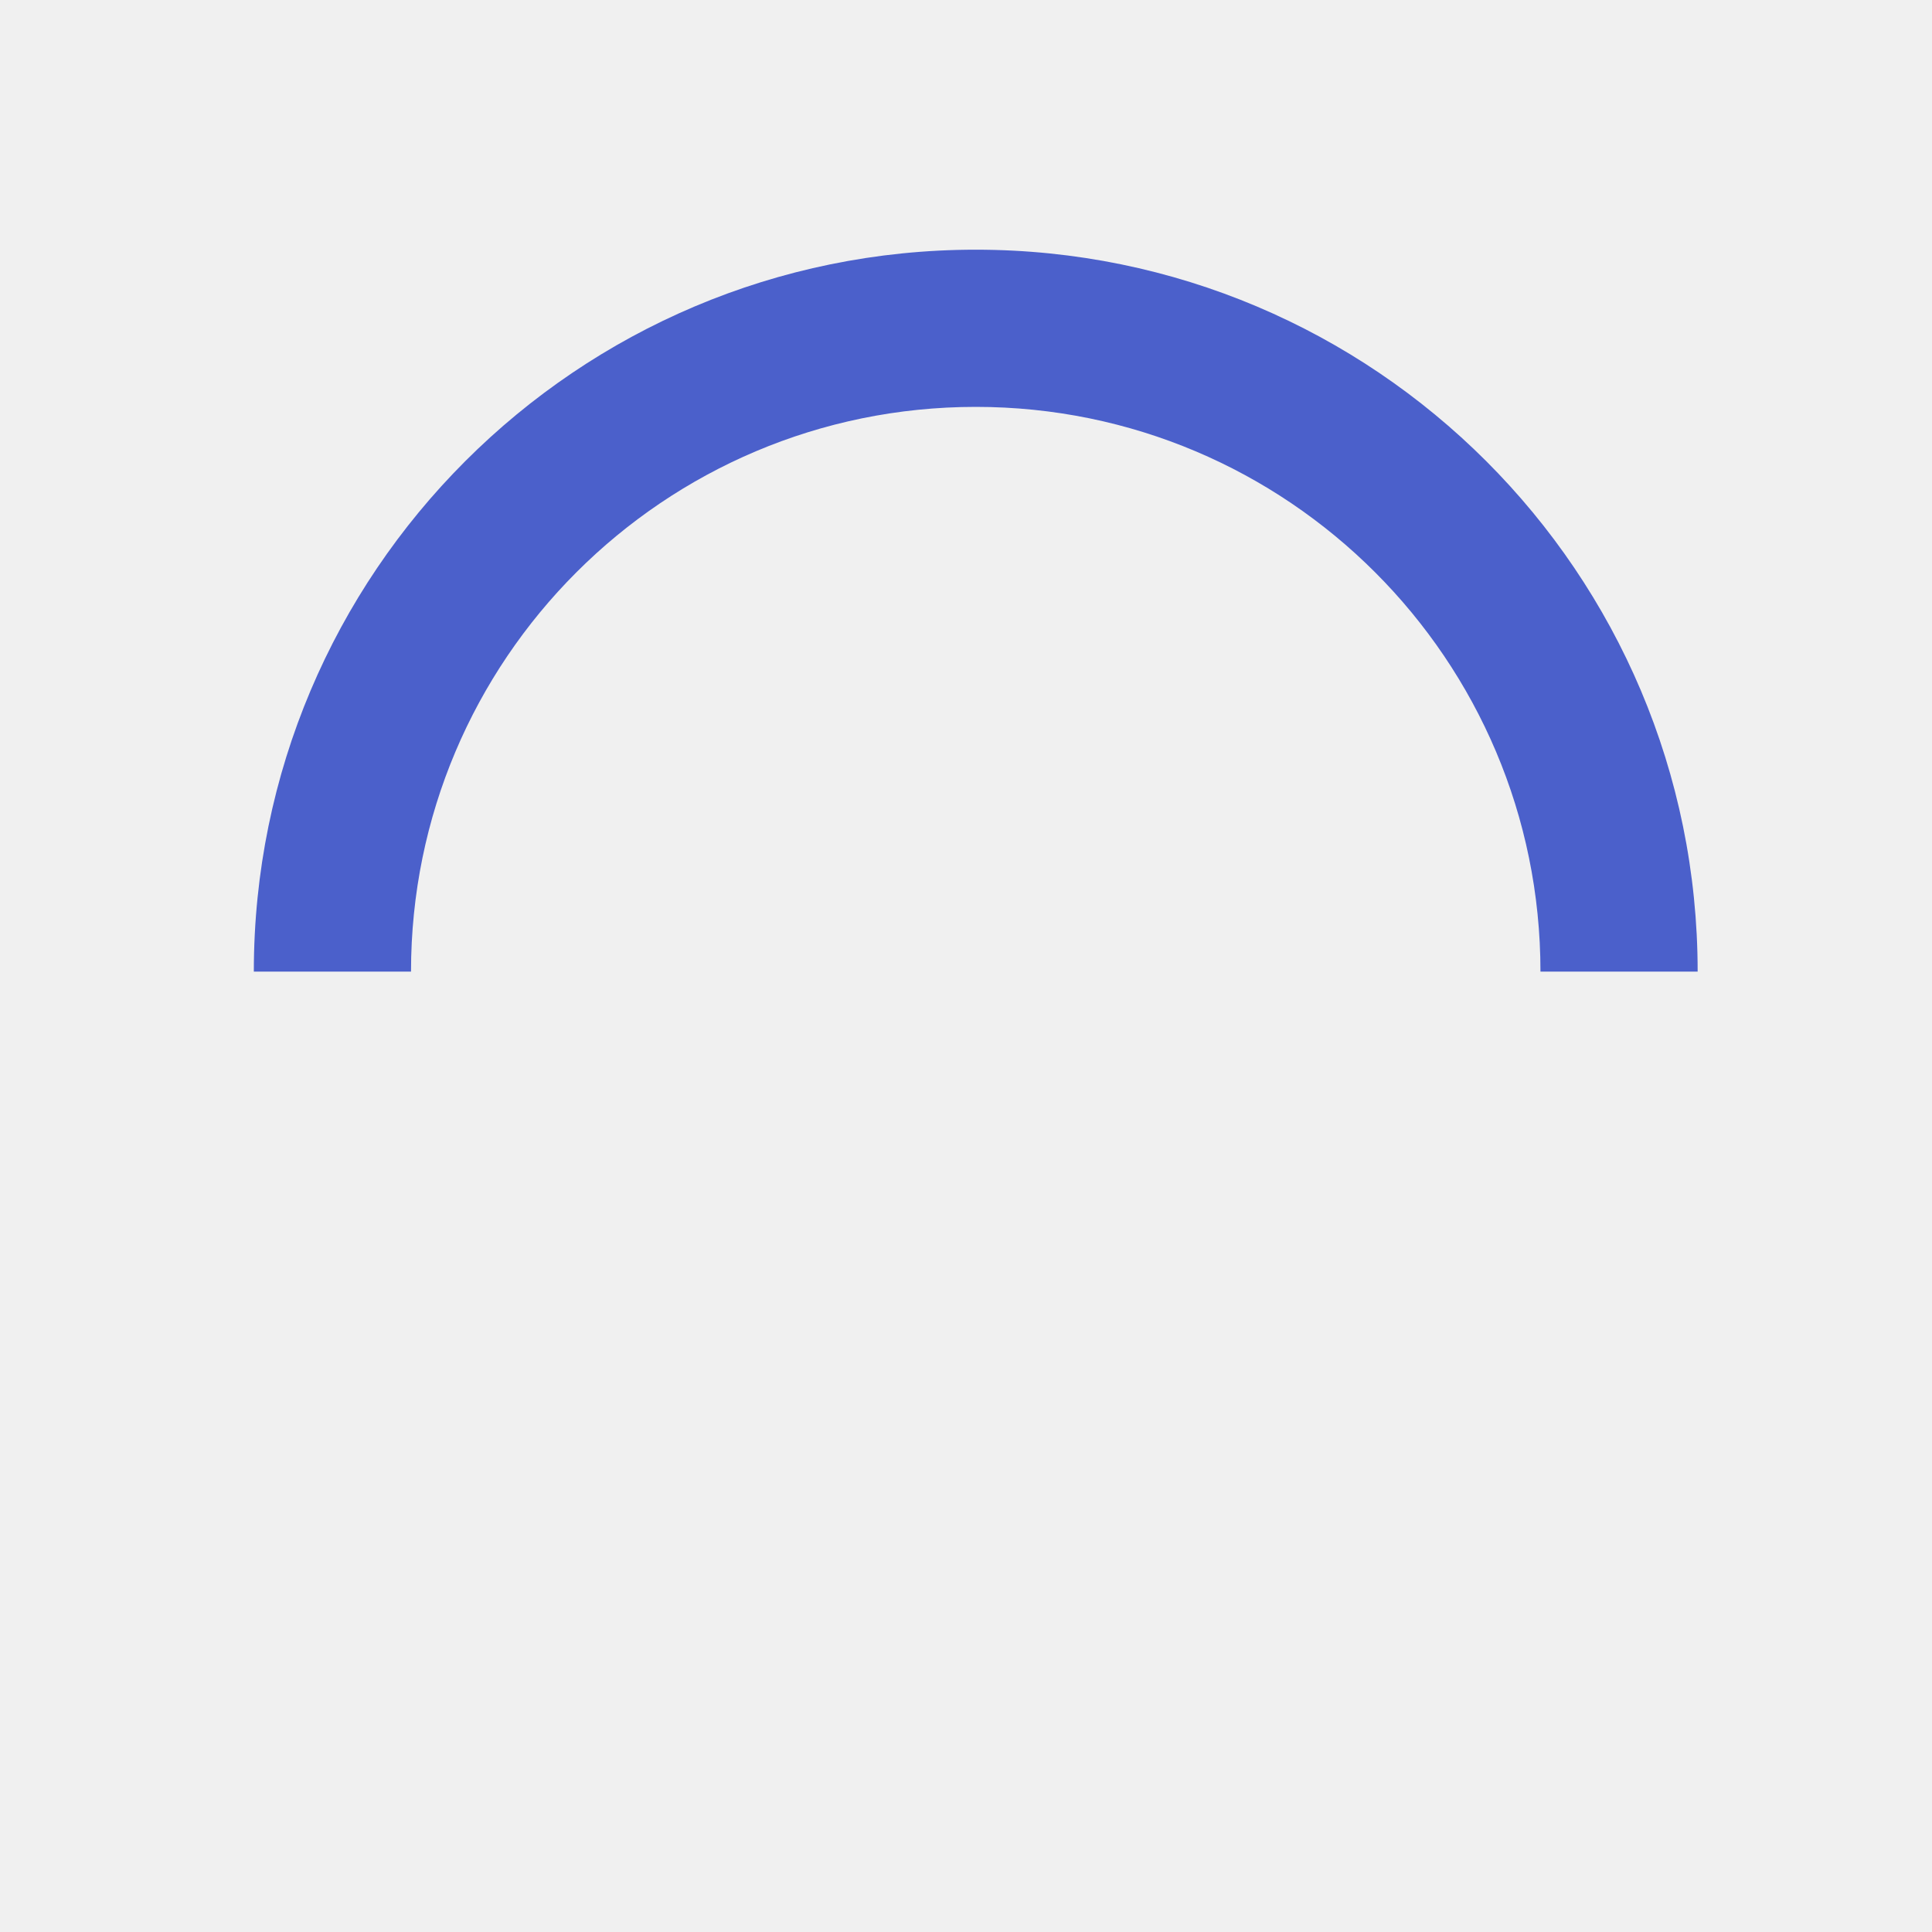
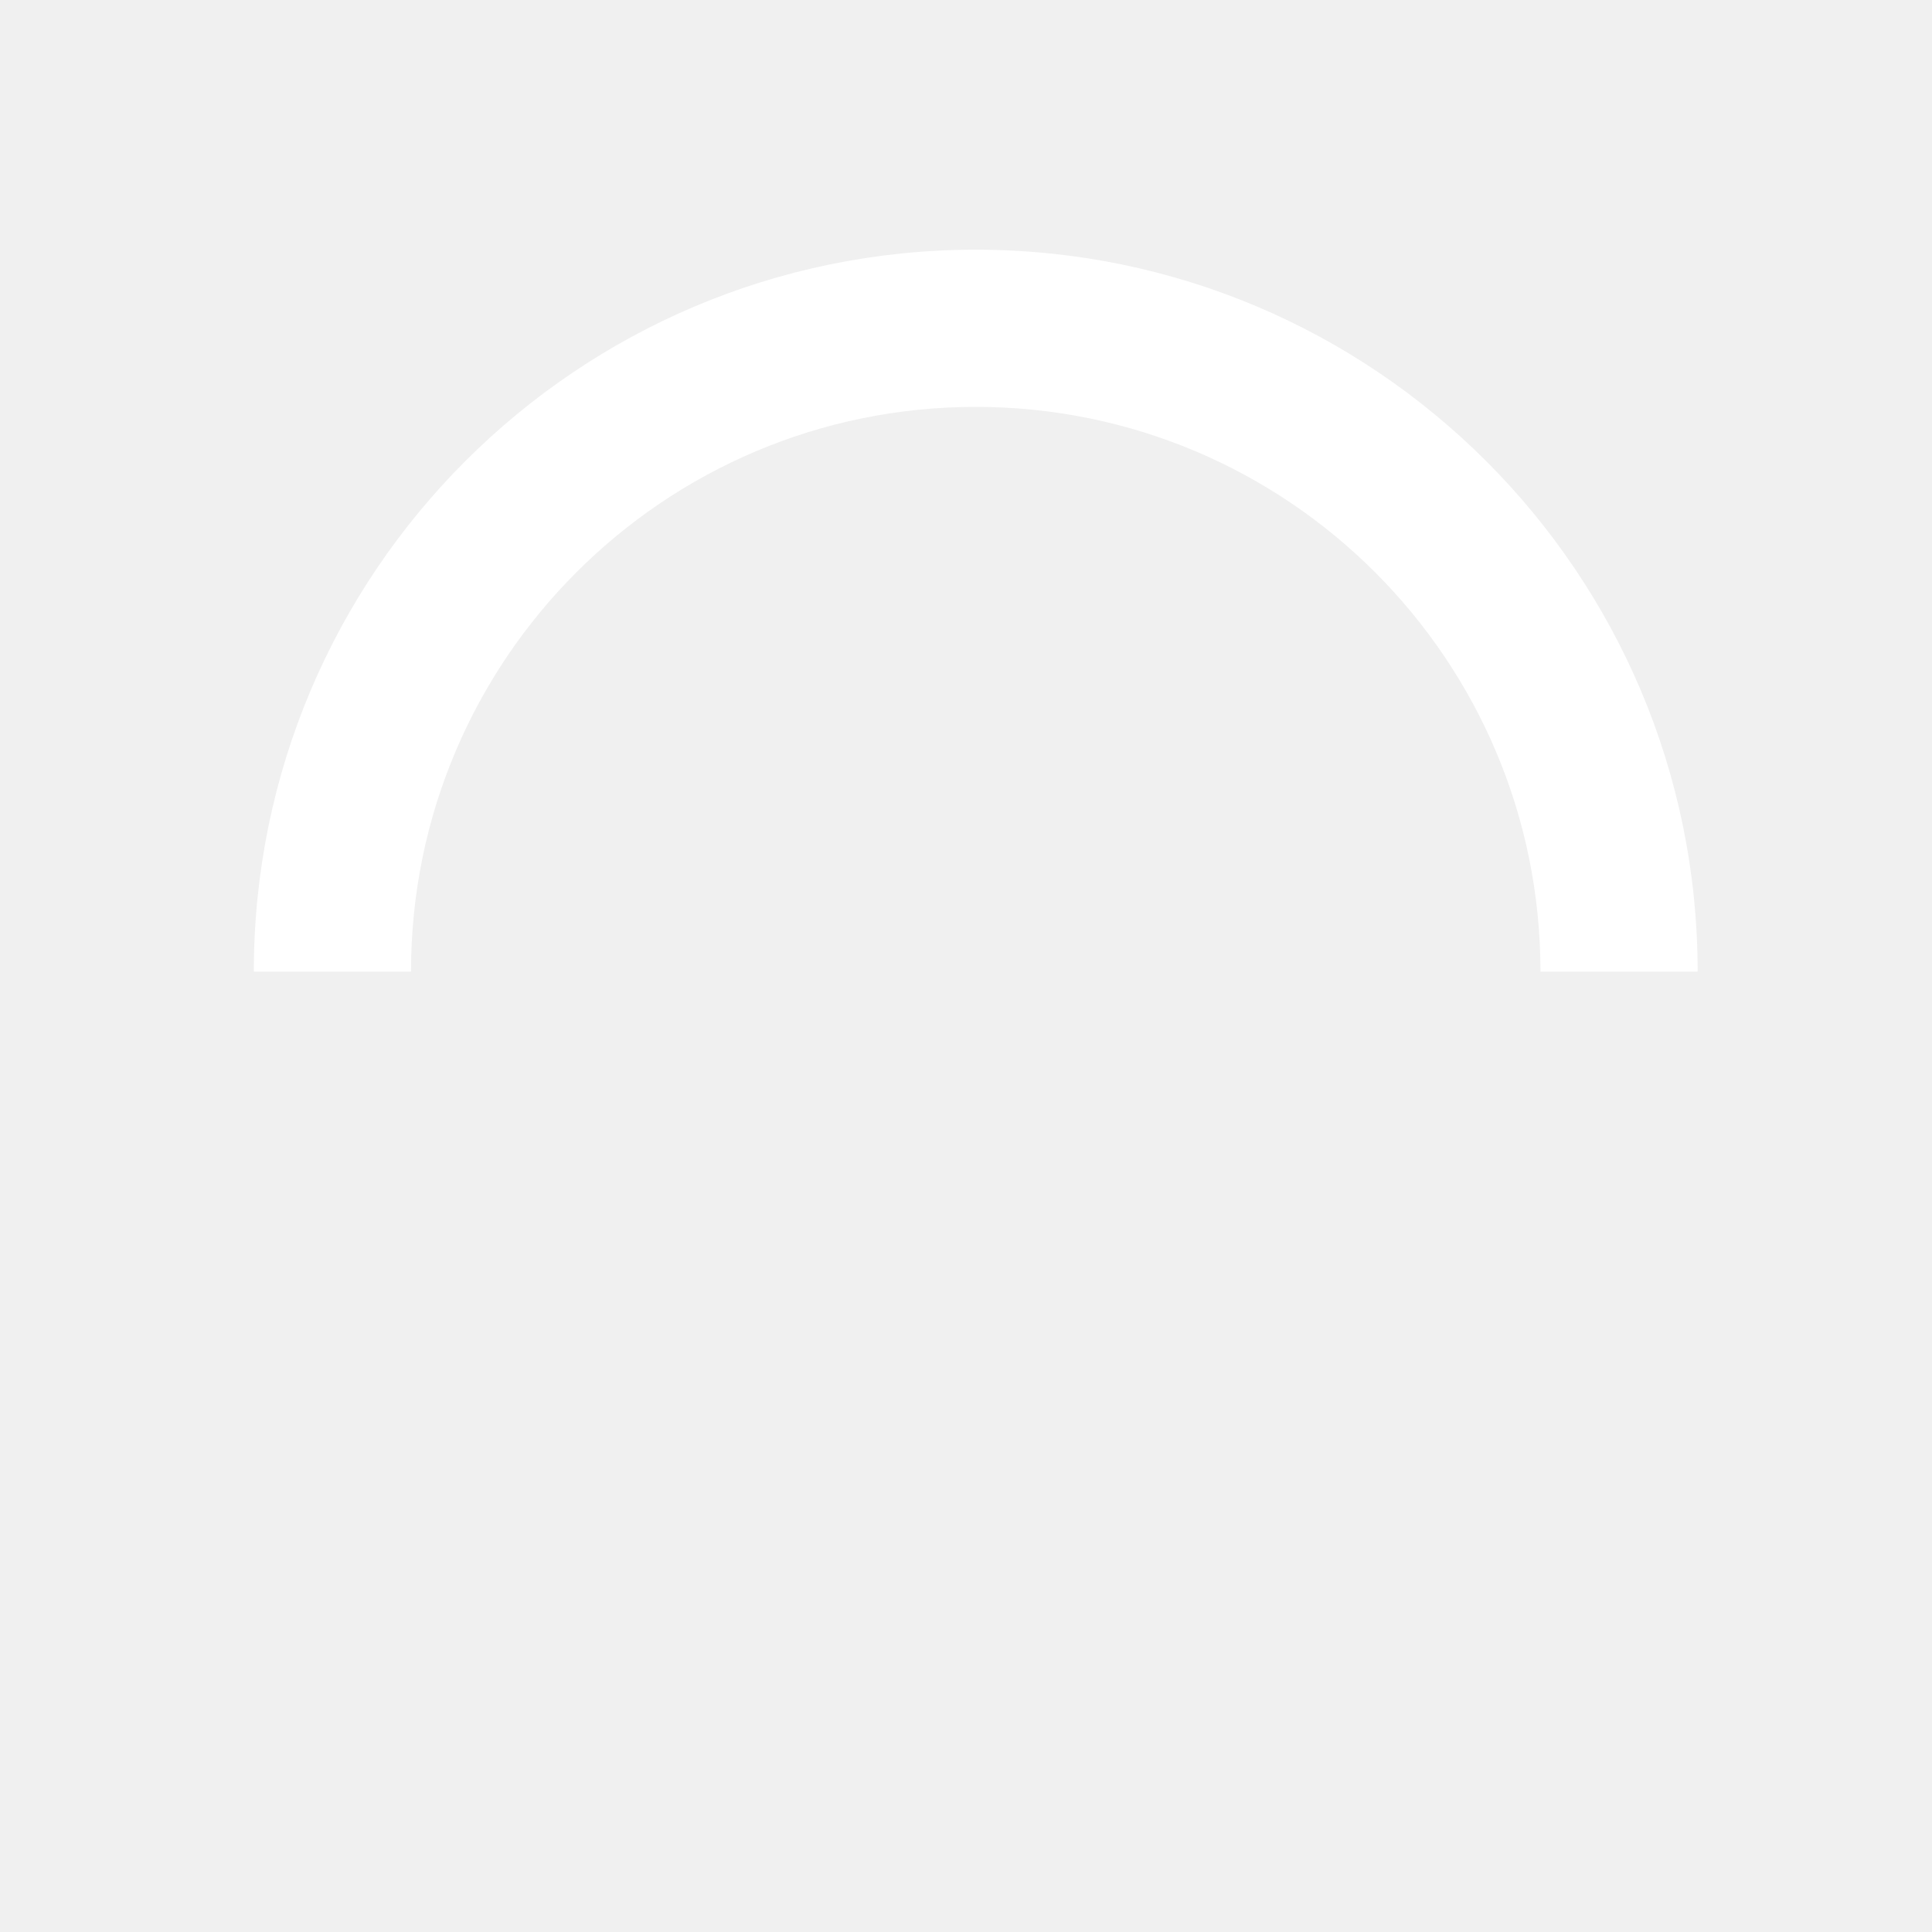
<svg xmlns="http://www.w3.org/2000/svg" version="1.1" id="loader-1" x="0px" y="0px" width="40px" height="40px" viewBox="0 0 50 50" style="enable-background:new 0 0 50 50;" xml:space="preserve">
-   <path fill="#4B60CB" d="M43.935,25.145c0-10.318-8.364-18.683-18.683-18.683c-10.318,0-18.683,8.365-18.683,18.683h4.068c0-8.071,6.543-14.615,14.615-14.615c8.072,0,14.615,6.543,14.615,14.615H43.935z">
+   <path fill="#fff" d="M43.935,25.145c0-10.318-8.364-18.683-18.683-18.683c-10.318,0-18.683,8.365-18.683,18.683h4.068c0-8.071,6.543-14.615,14.615-14.615c8.072,0,14.615,6.543,14.615,14.615H43.935z">
    <animateTransform attributeType="xml" attributeName="transform" type="rotate" from="0 25 25" to="360 25 25" dur="0.9s" repeatCount="indefinite" />
  </path>
</svg>
